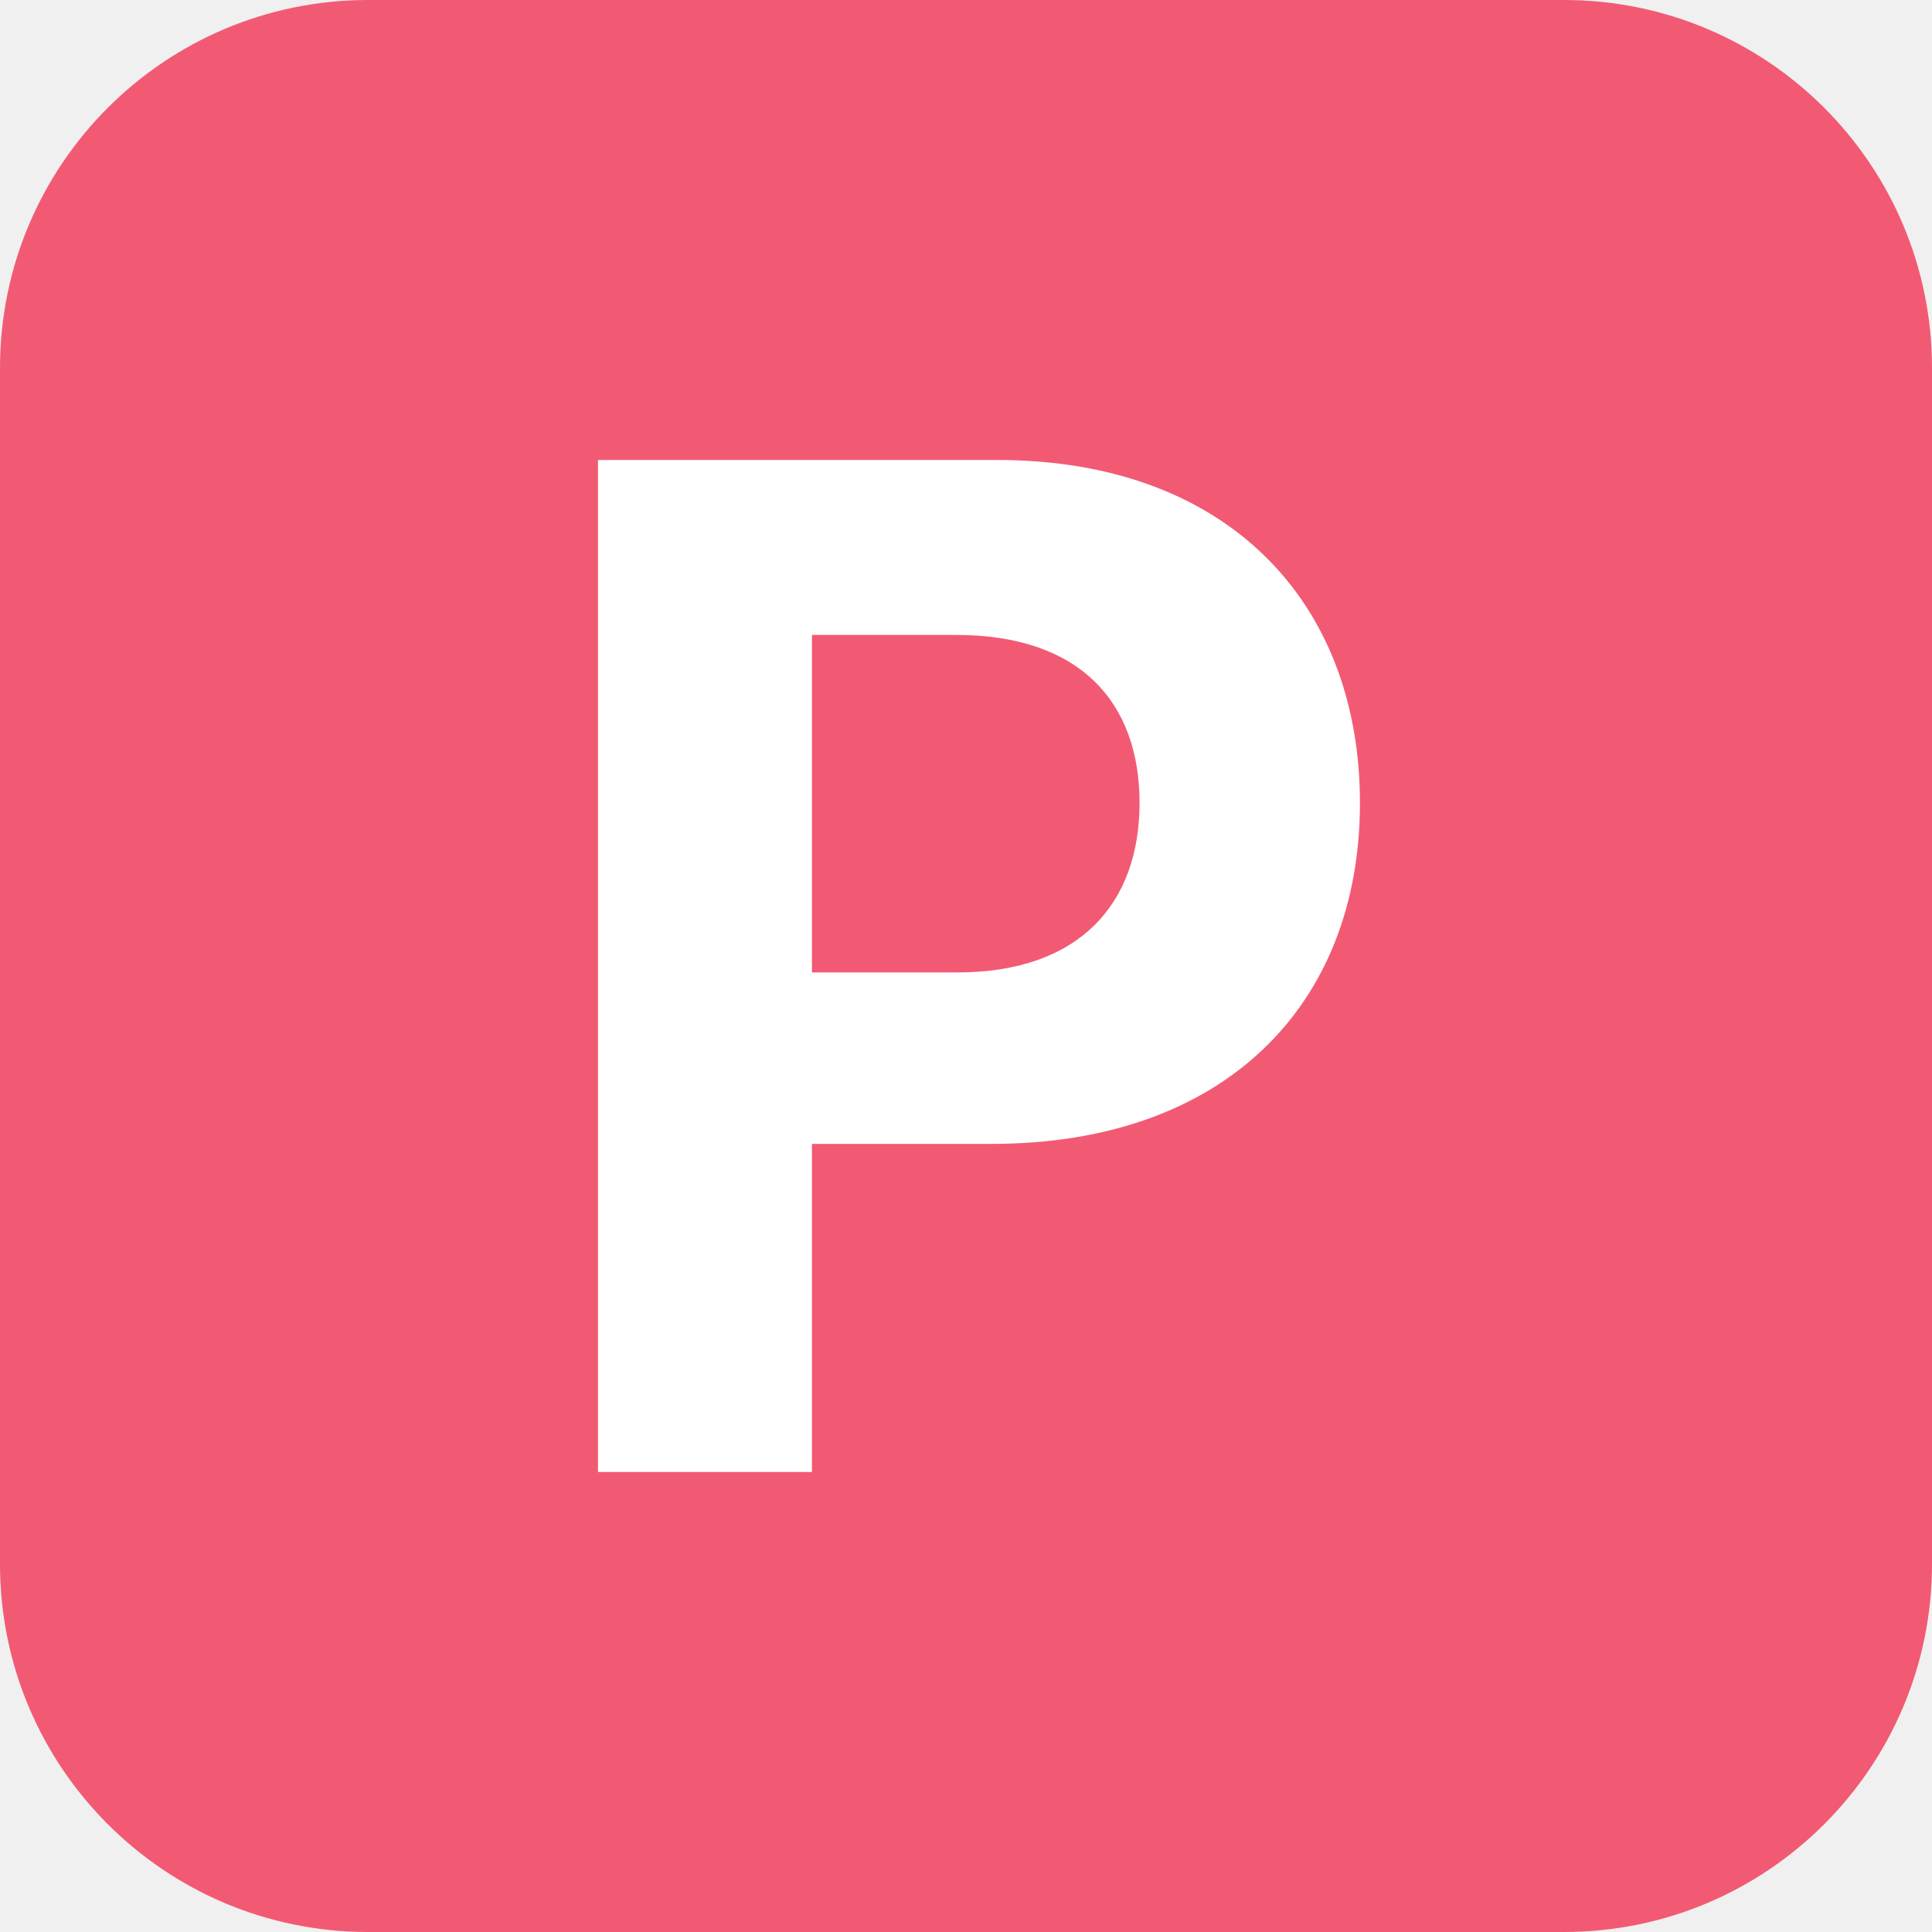
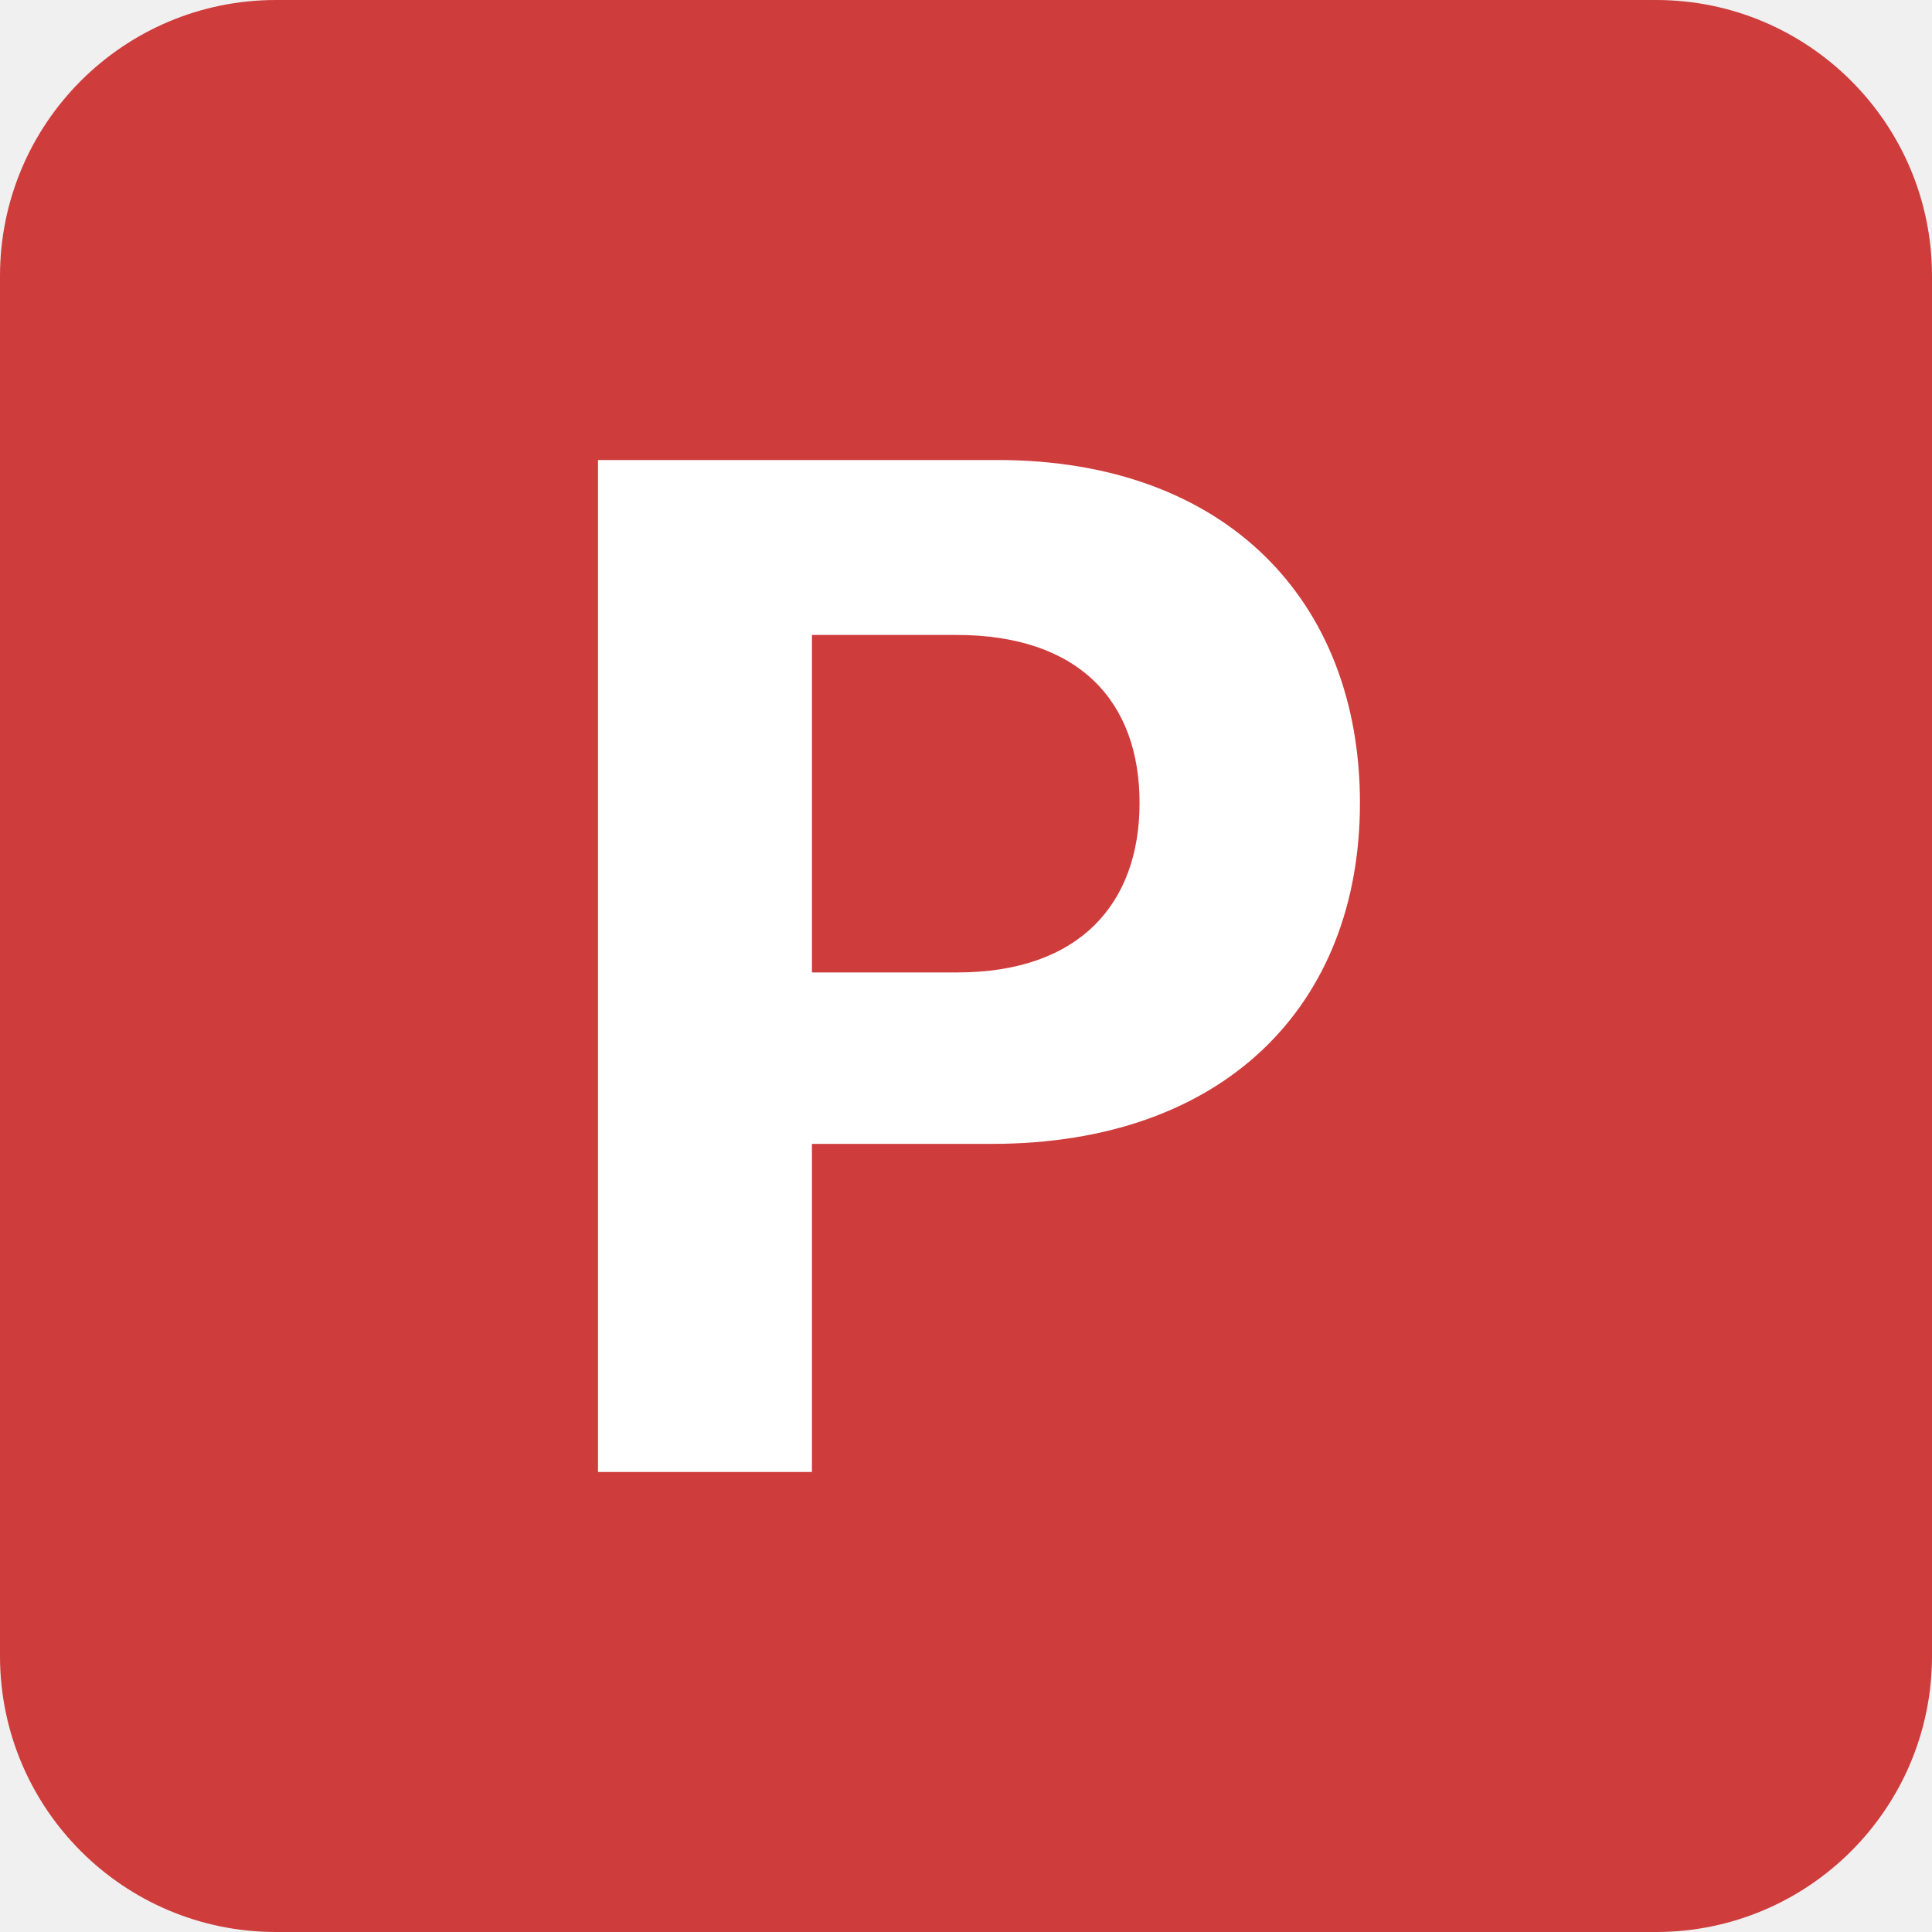
<svg xmlns="http://www.w3.org/2000/svg" width="42" height="42" viewBox="0 0 42 42" fill="none">
-   <rect width="42" height="42" rx="8" fill="#F25A73" />
+   <rect width="42" height="42" rx="6" fill="#CF3C3C" />
  <path d="M13 32H17.651V24.867H21.561C26.621 24.867 29.564 21.849 29.564 17.455C29.564 13.083 26.675 10 21.68 10H13V32ZM17.651 21.14V13.803H20.788C23.474 13.803 24.773 15.264 24.773 17.455C24.773 19.636 23.474 21.14 20.81 21.14H17.651Z" fill="white" />
</svg>
